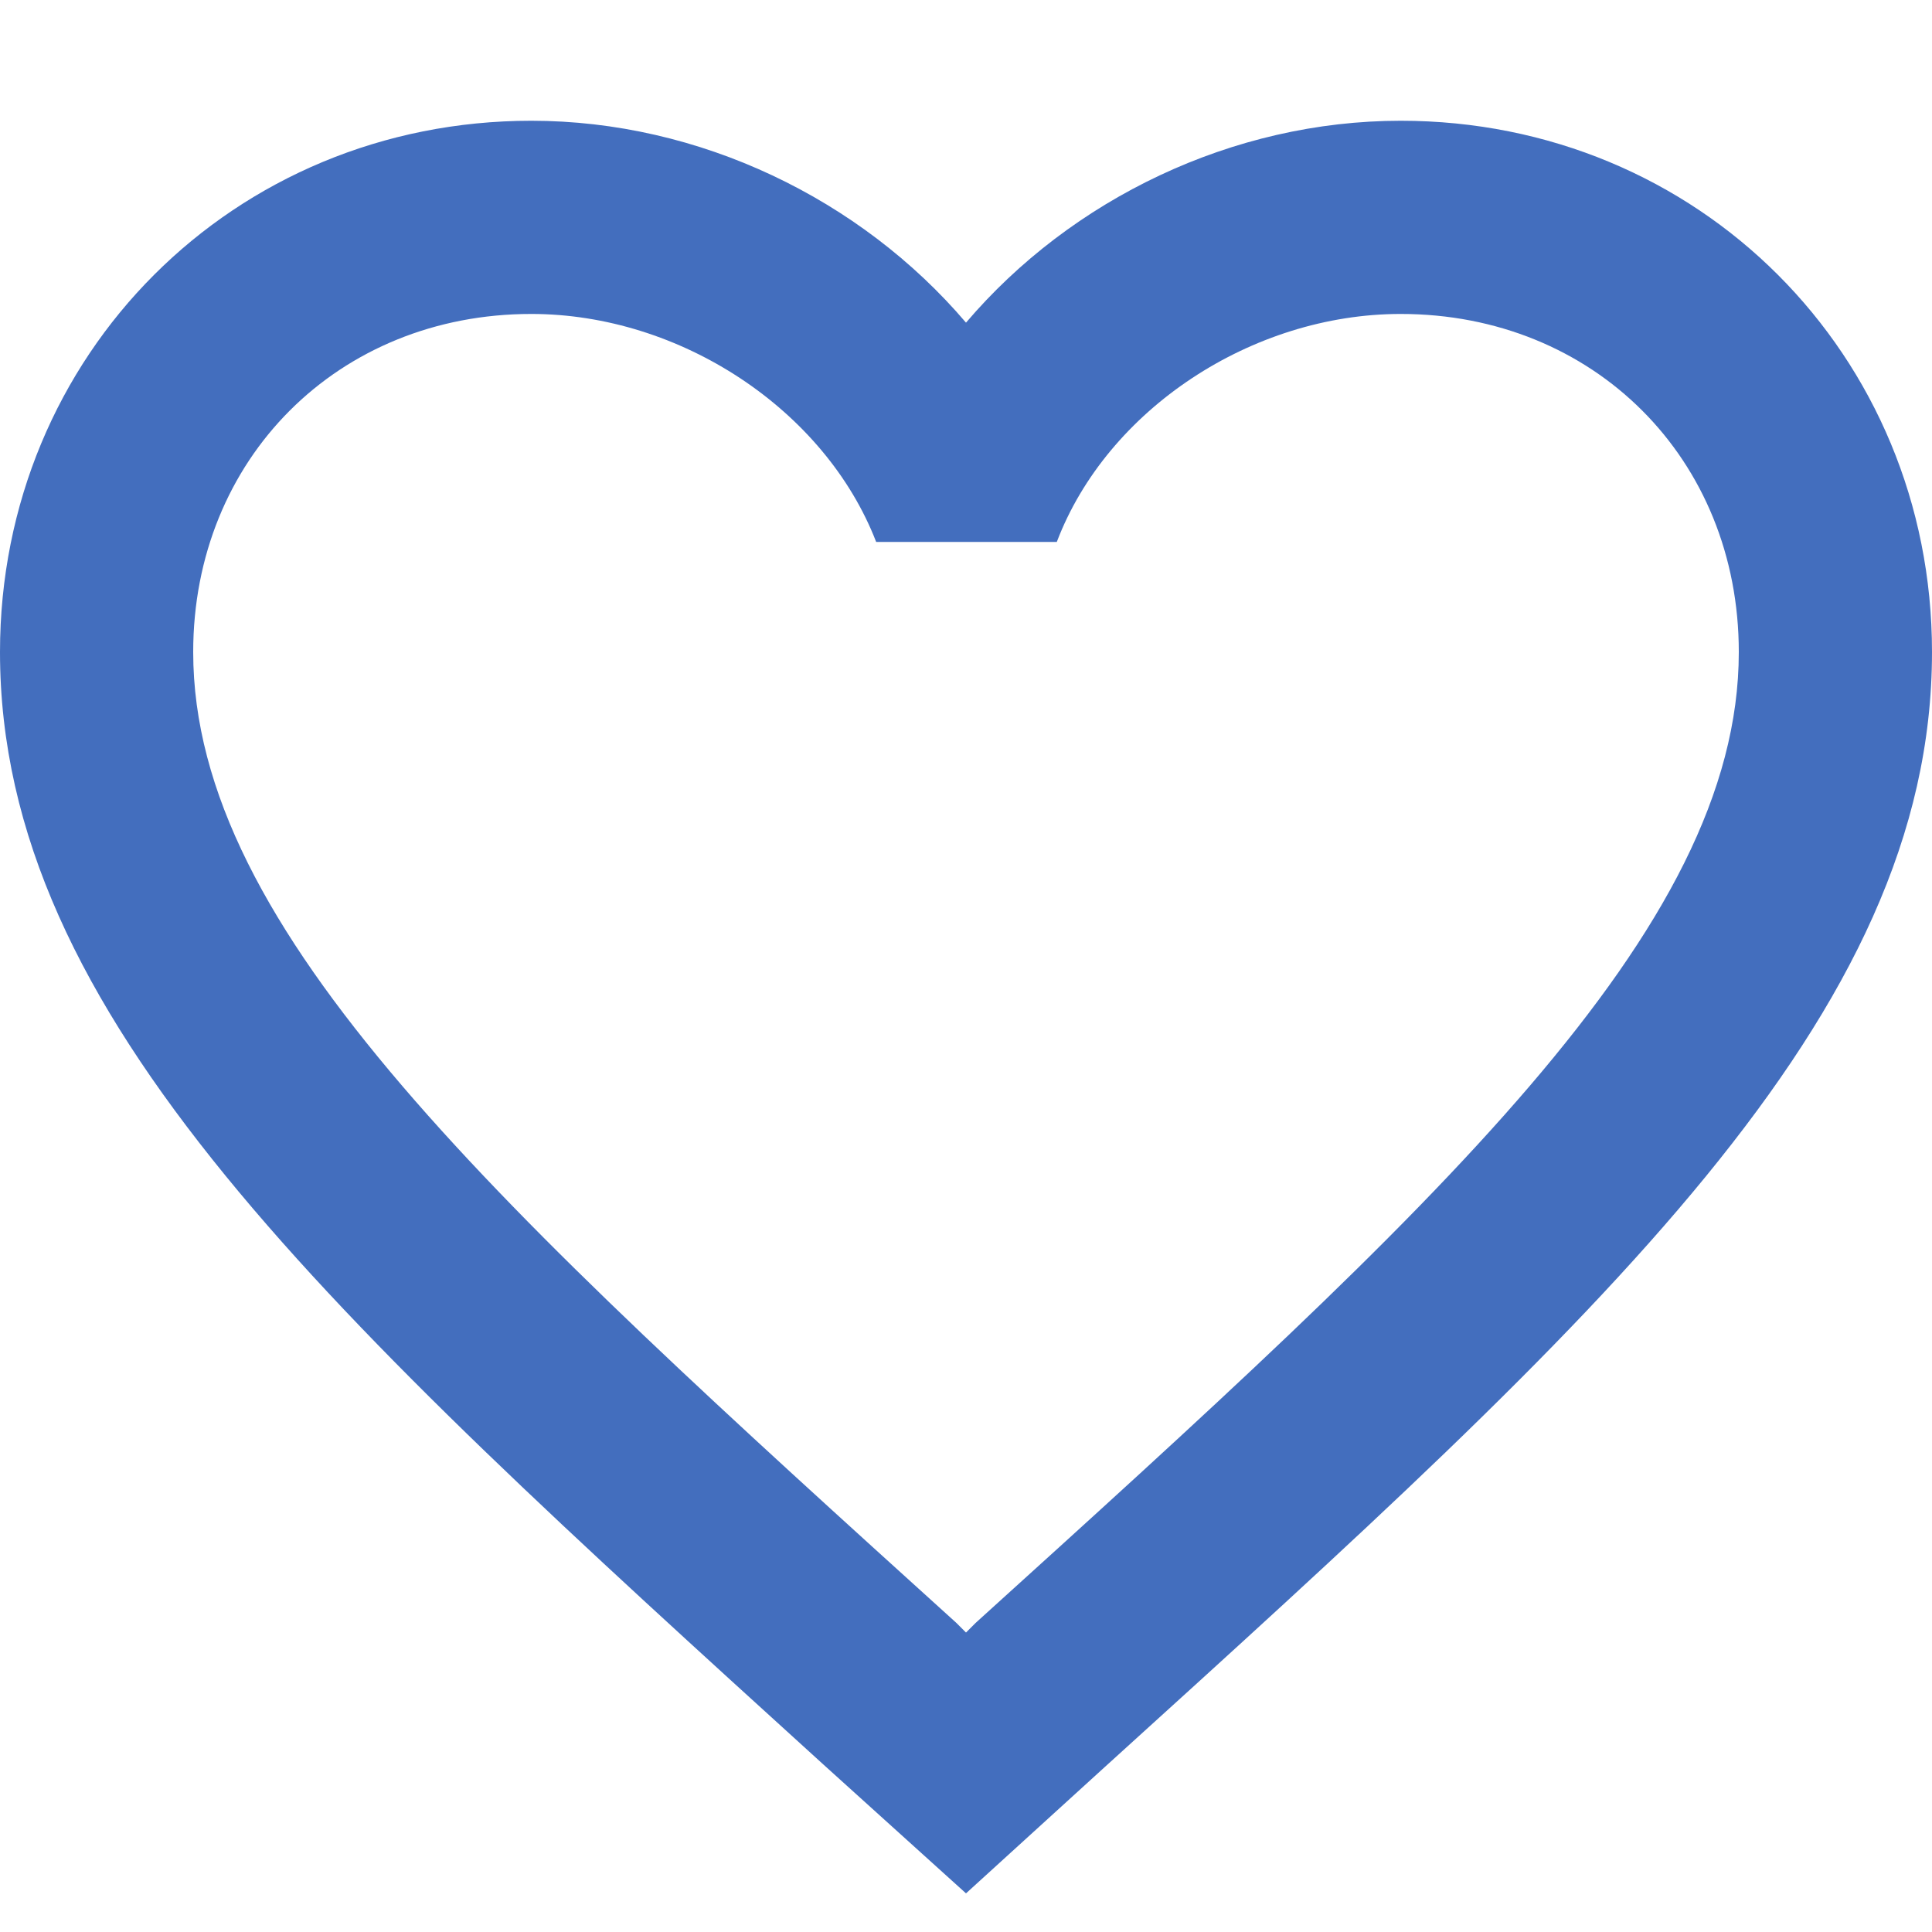
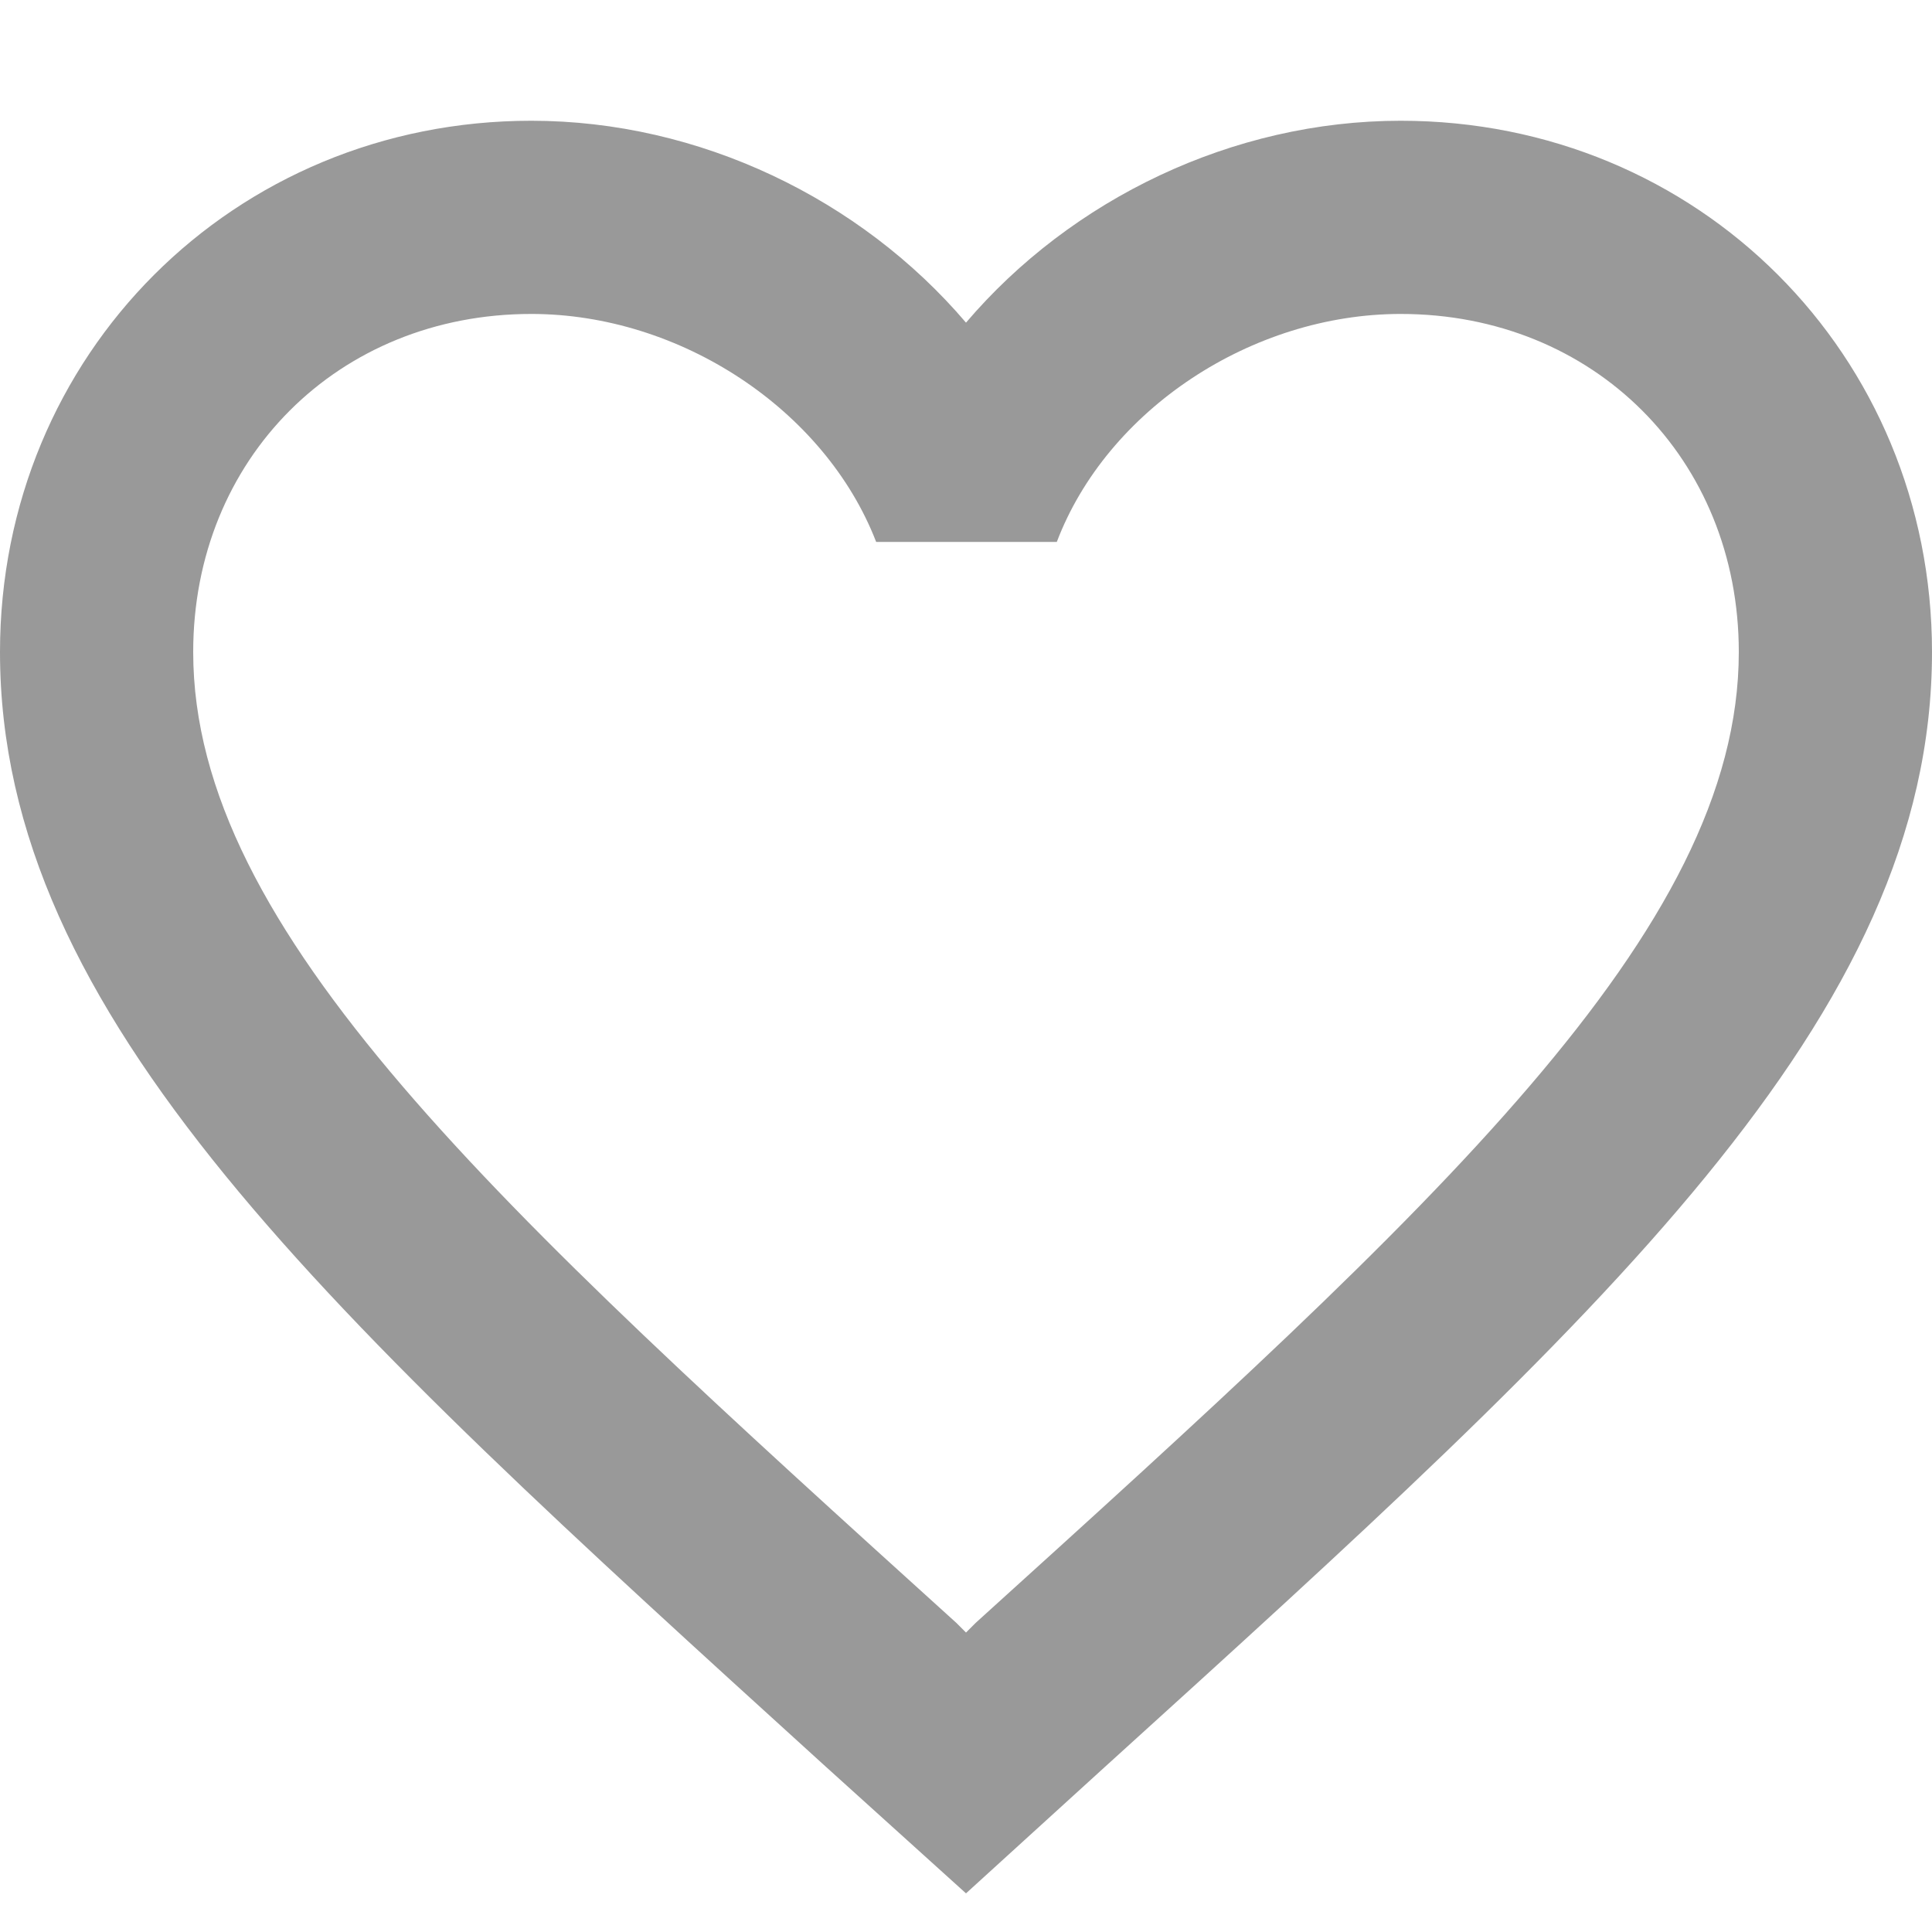
<svg xmlns="http://www.w3.org/2000/svg" width="16" height="16" viewBox="0 0 16 16" fill="none">
-   <path fill-rule="evenodd" clip-rule="evenodd" d="M8 2.672C8.872 1.648 10.208 1 11.6 1C14.064 1 16 2.936 16 5.4C16 8.422 13.284 10.884 9.17 14.615L9.16 14.624L8 15.68L6.84 14.632L6.808 14.603C2.706 10.875 0 8.416 0 5.4C0 2.936 1.936 1 4.4 1C5.792 1 7.128 1.648 8 2.672ZM8 13.52L8.08 13.44C11.888 9.992 14.4 7.712 14.4 5.4C14.4 3.8 13.2 2.6 11.6 2.6C10.368 2.6 9.168 3.392 8.752 4.488H7.256C6.832 3.392 5.632 2.6 4.4 2.6C2.8 2.6 1.6 3.8 1.6 5.4C1.6 7.712 4.112 9.992 7.92 13.44L8 13.52Z" fill="#436EBE" />
+   <path fill-rule="evenodd" clip-rule="evenodd" d="M8 2.672C8.872 1.648 10.208 1 11.6 1C14.064 1 16 2.936 16 5.4C16 8.422 13.284 10.884 9.17 14.615L9.16 14.624L8 15.68L6.84 14.632L6.808 14.603C2.706 10.875 0 8.416 0 5.4C0 2.936 1.936 1 4.4 1C5.792 1 7.128 1.648 8 2.672ZM8 13.52L8.08 13.44C11.888 9.992 14.4 7.712 14.4 5.4C14.4 3.8 13.2 2.6 11.6 2.6C10.368 2.6 9.168 3.392 8.752 4.488H7.256C6.832 3.392 5.632 2.6 4.4 2.6C2.8 2.6 1.6 3.8 1.6 5.4C1.6 7.712 4.112 9.992 7.92 13.44L8 13.52Z" fill="#999999" />
</svg>
